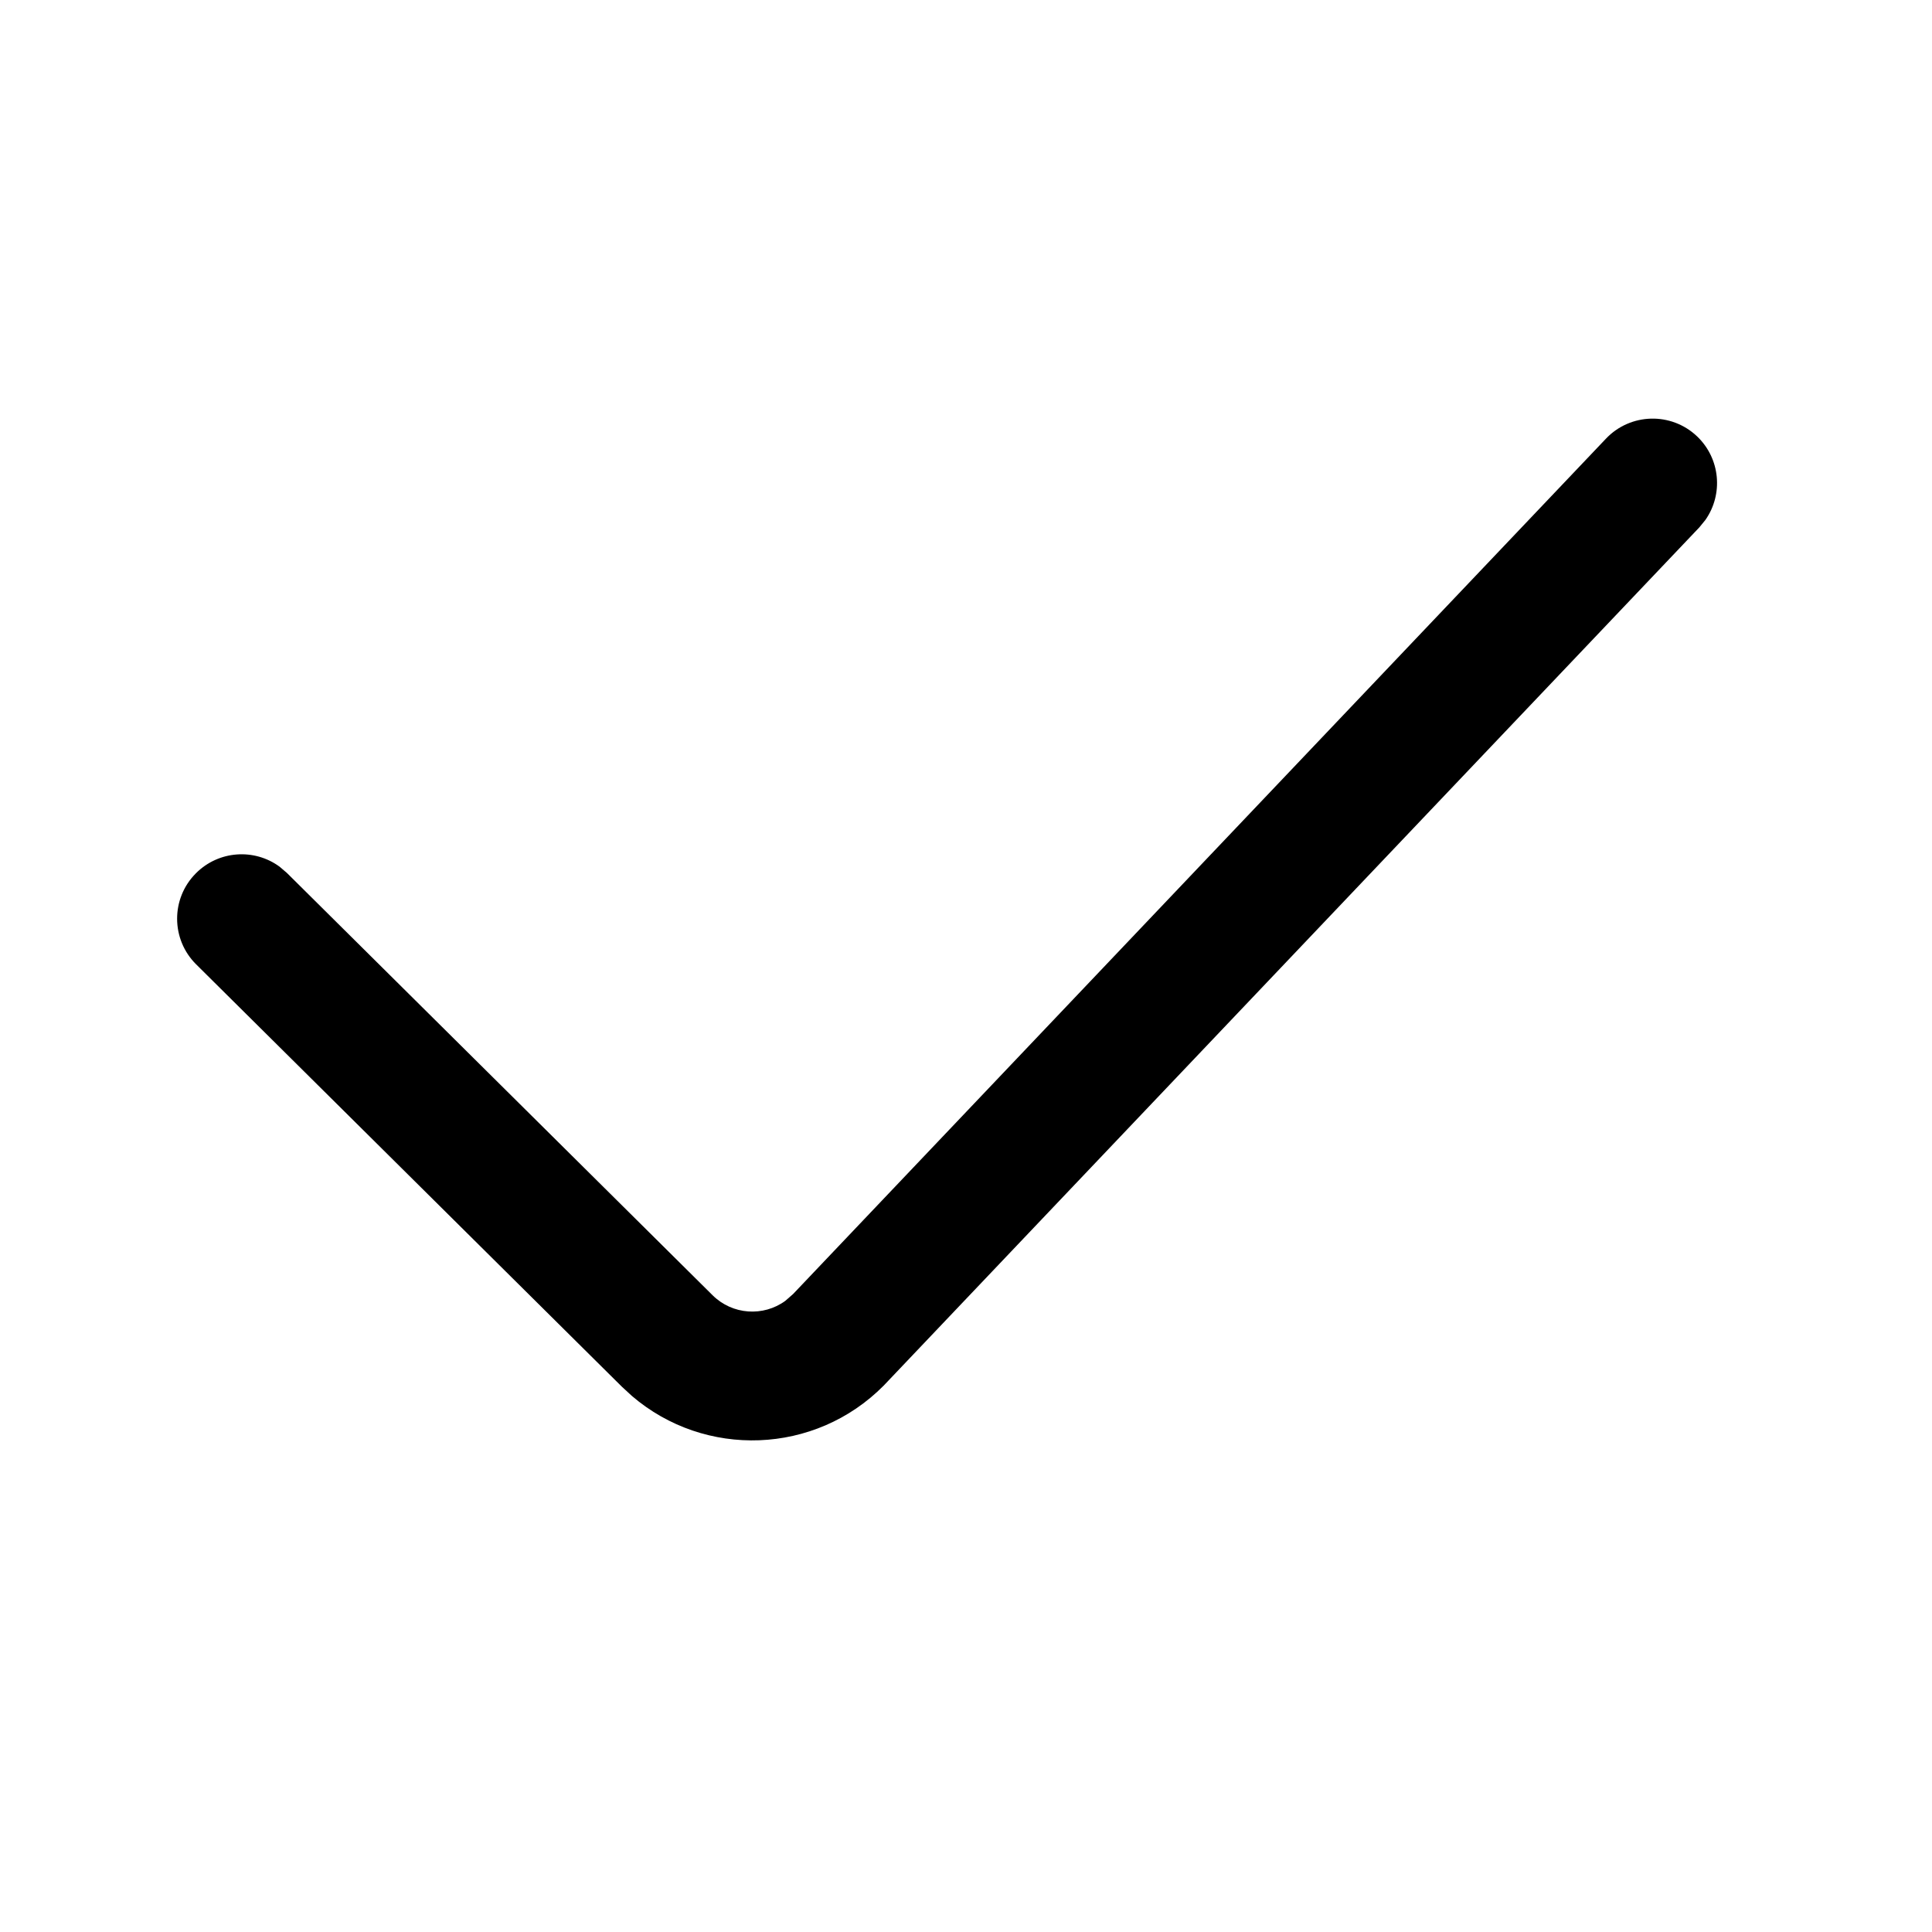
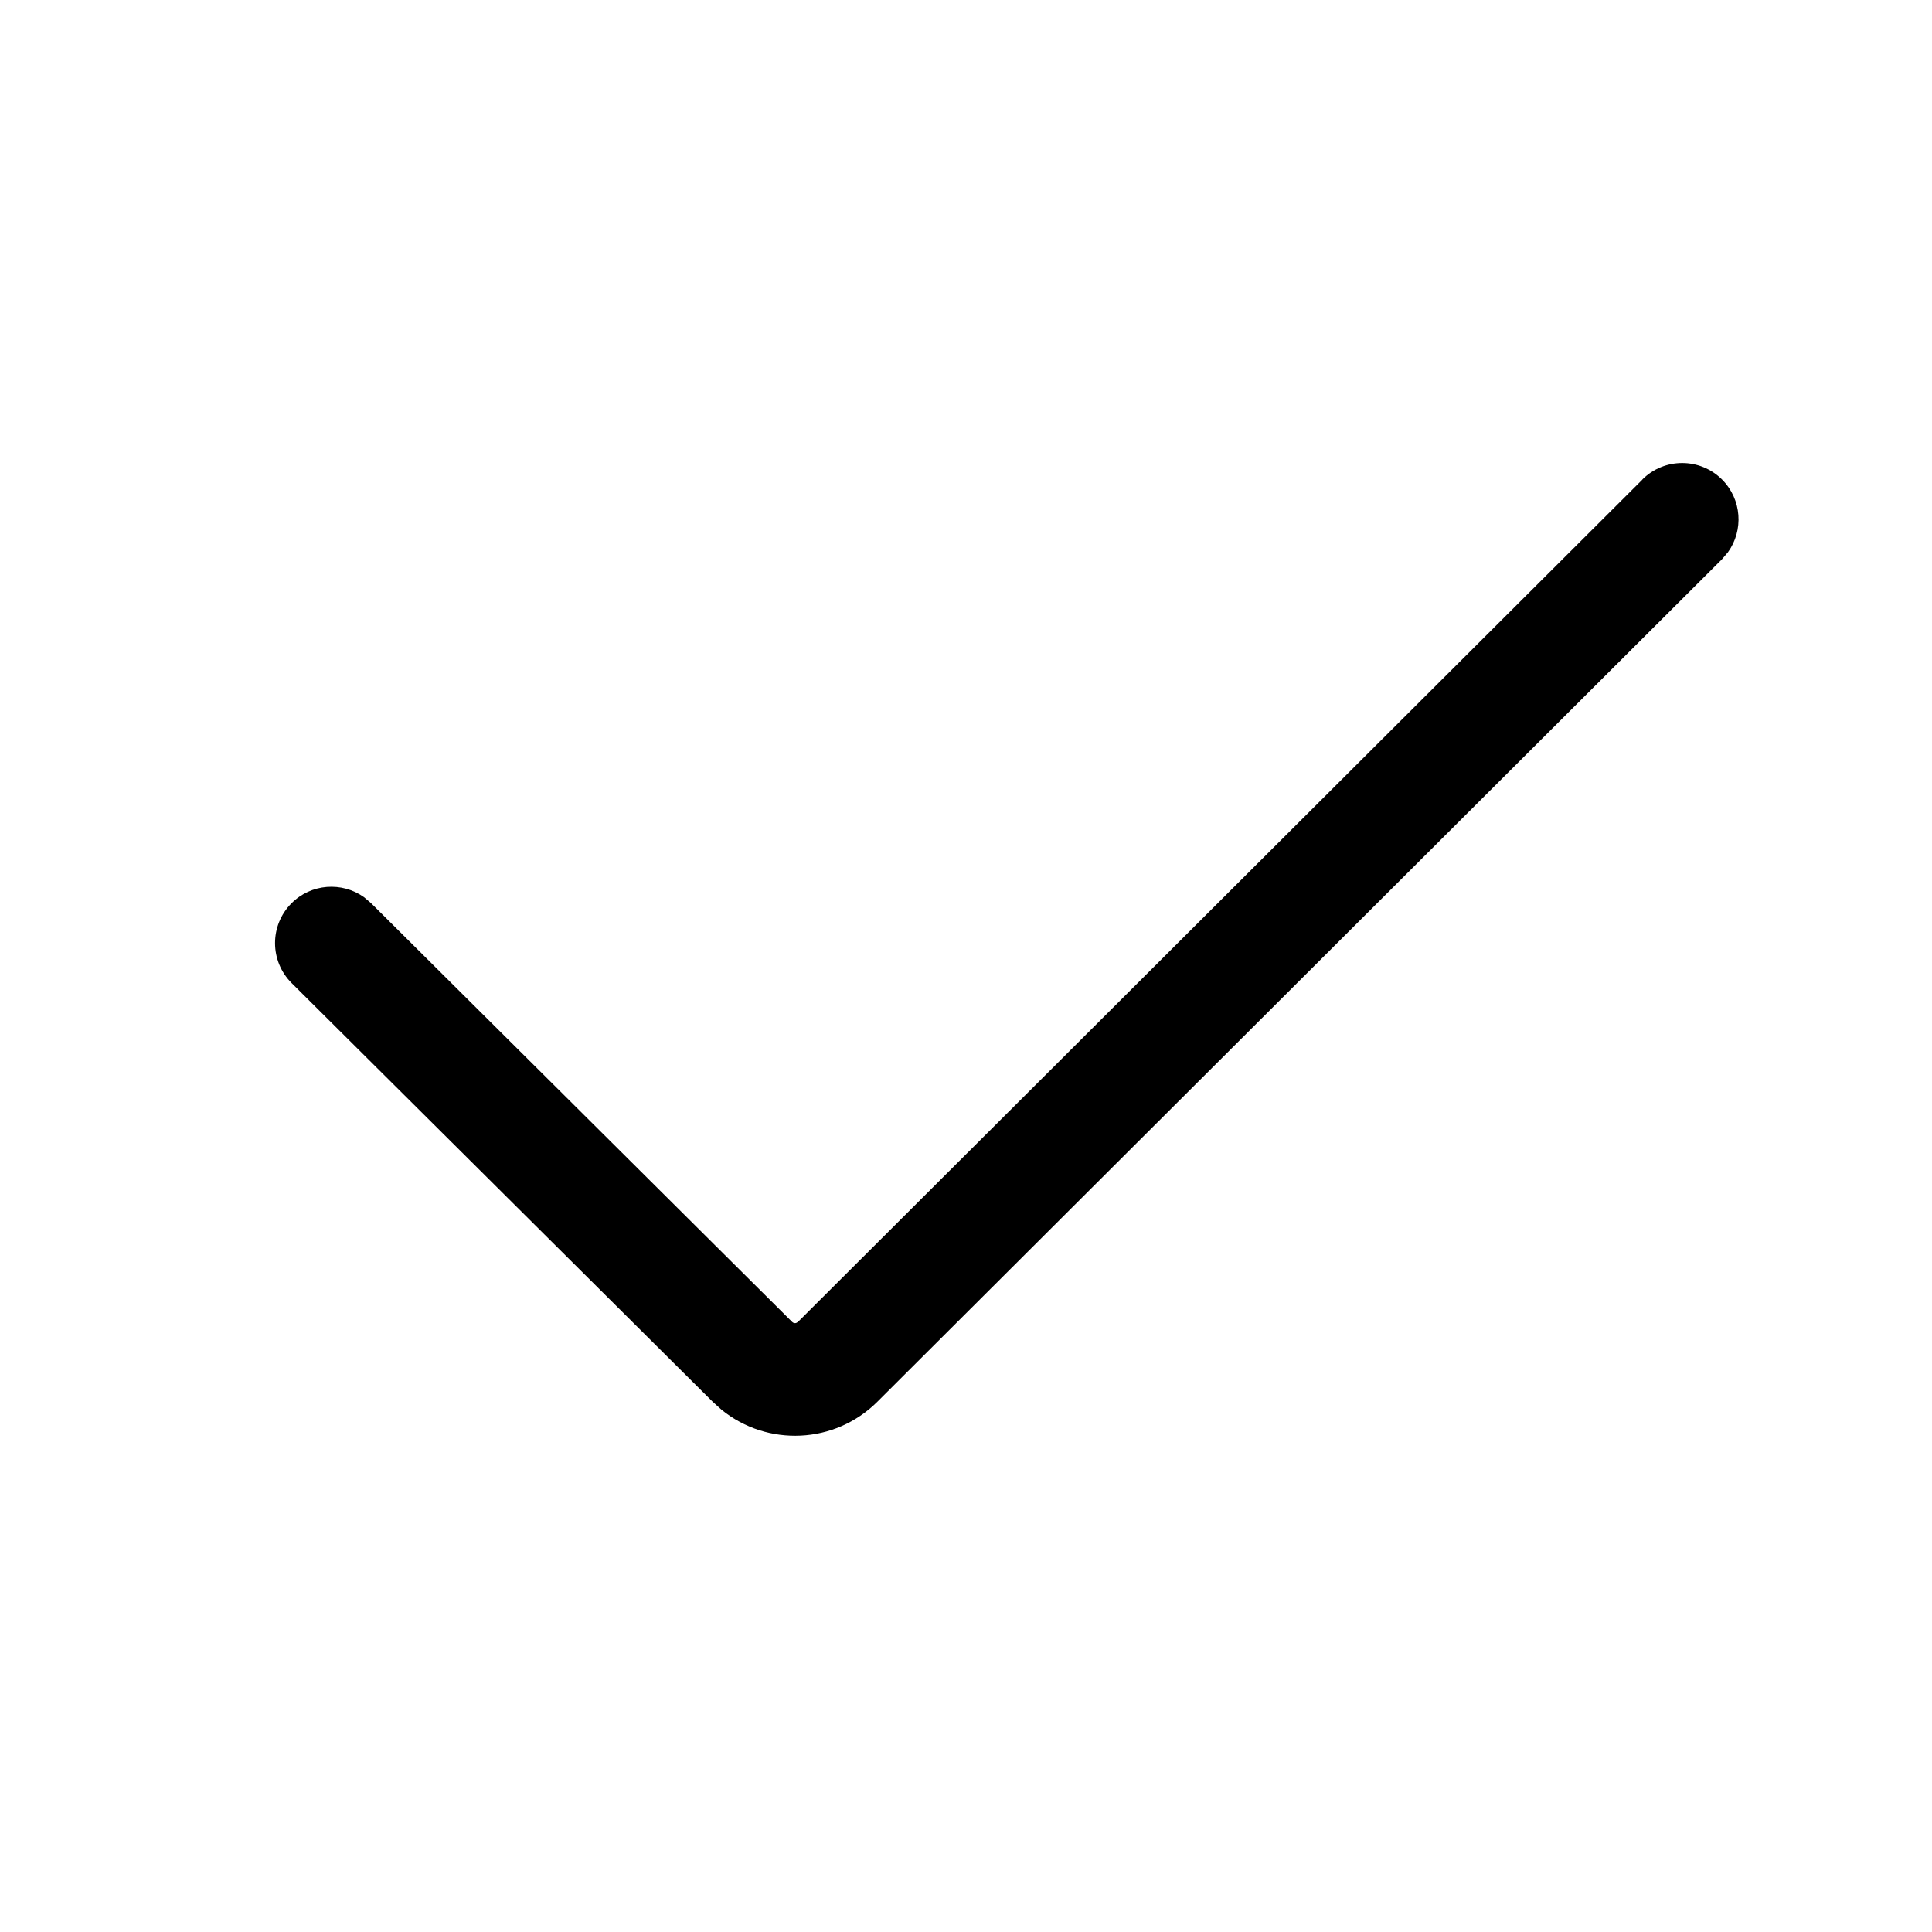
<svg xmlns="http://www.w3.org/2000/svg" version="1.1" width="24" height="24" viewBox="0 0 24 24">
-   <path d="M19.95 5.449c0.304-0.32 0.811-0.333 1.131-0.029 0.291 0.277 0.328 0.72 0.104 1.039l-0.075 0.092-10.133 10.662c-0.854 0.861-2.22 0.905-3.126 0.129l-0.126-0.116-5.288-5.246c-0.314-0.311-0.316-0.818-0.004-1.131 0.283-0.285 0.727-0.313 1.041-0.082l0.090 0.077 5.288 5.246c0.247 0.245 0.631 0.268 0.903 0.070l0.097-0.085 10.098-10.626z" />
+   <path d="M20.402 5.956c0.274-0.273 0.717-0.272 0.99 0.001 0.246 0.246 0.27 0.63 0.073 0.903l-0.074 0.087-10.491 10.465c-0.53 0.529-1.367 0.562-1.936 0.101l-0.11-0.099-5.231-5.202c-0.274-0.273-0.275-0.716-0.003-0.99 0.245-0.247 0.629-0.272 0.903-0.076l0.087 0.074 5.231 5.202c0.013 0.013 0.031 0.017 0.048 0.013l0.023-0.013 10.491-10.465z" />
</svg>
